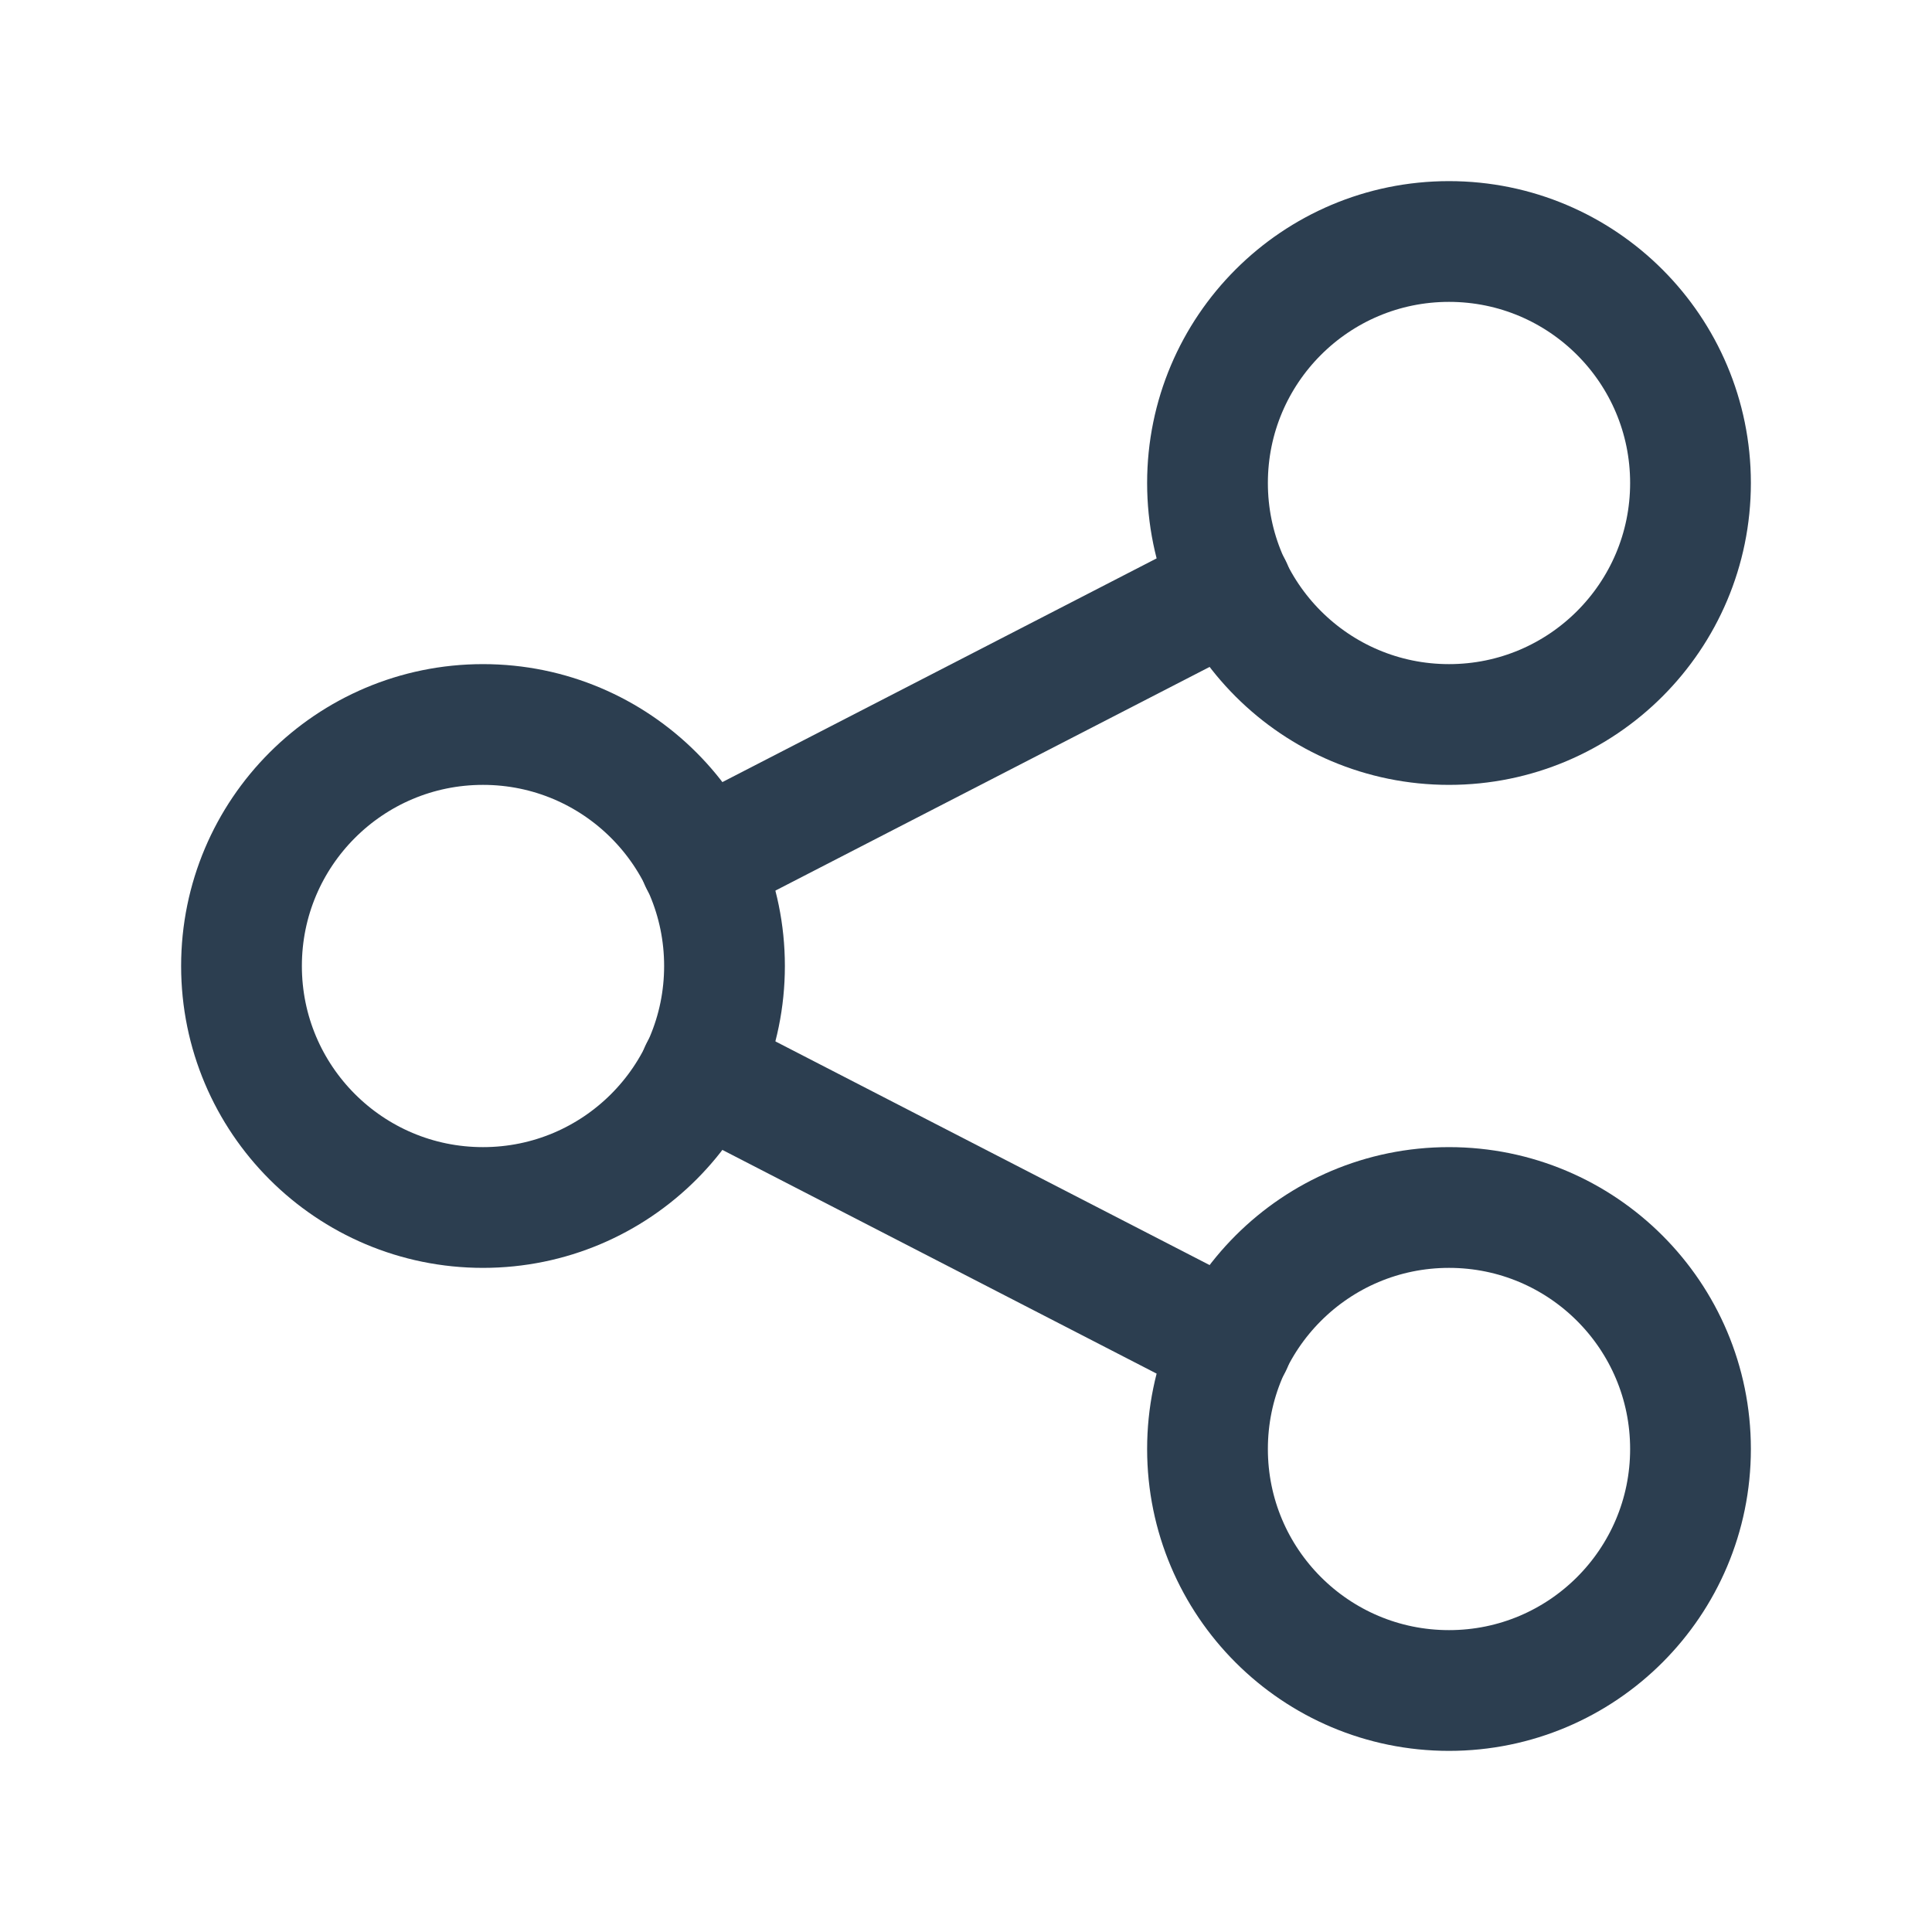
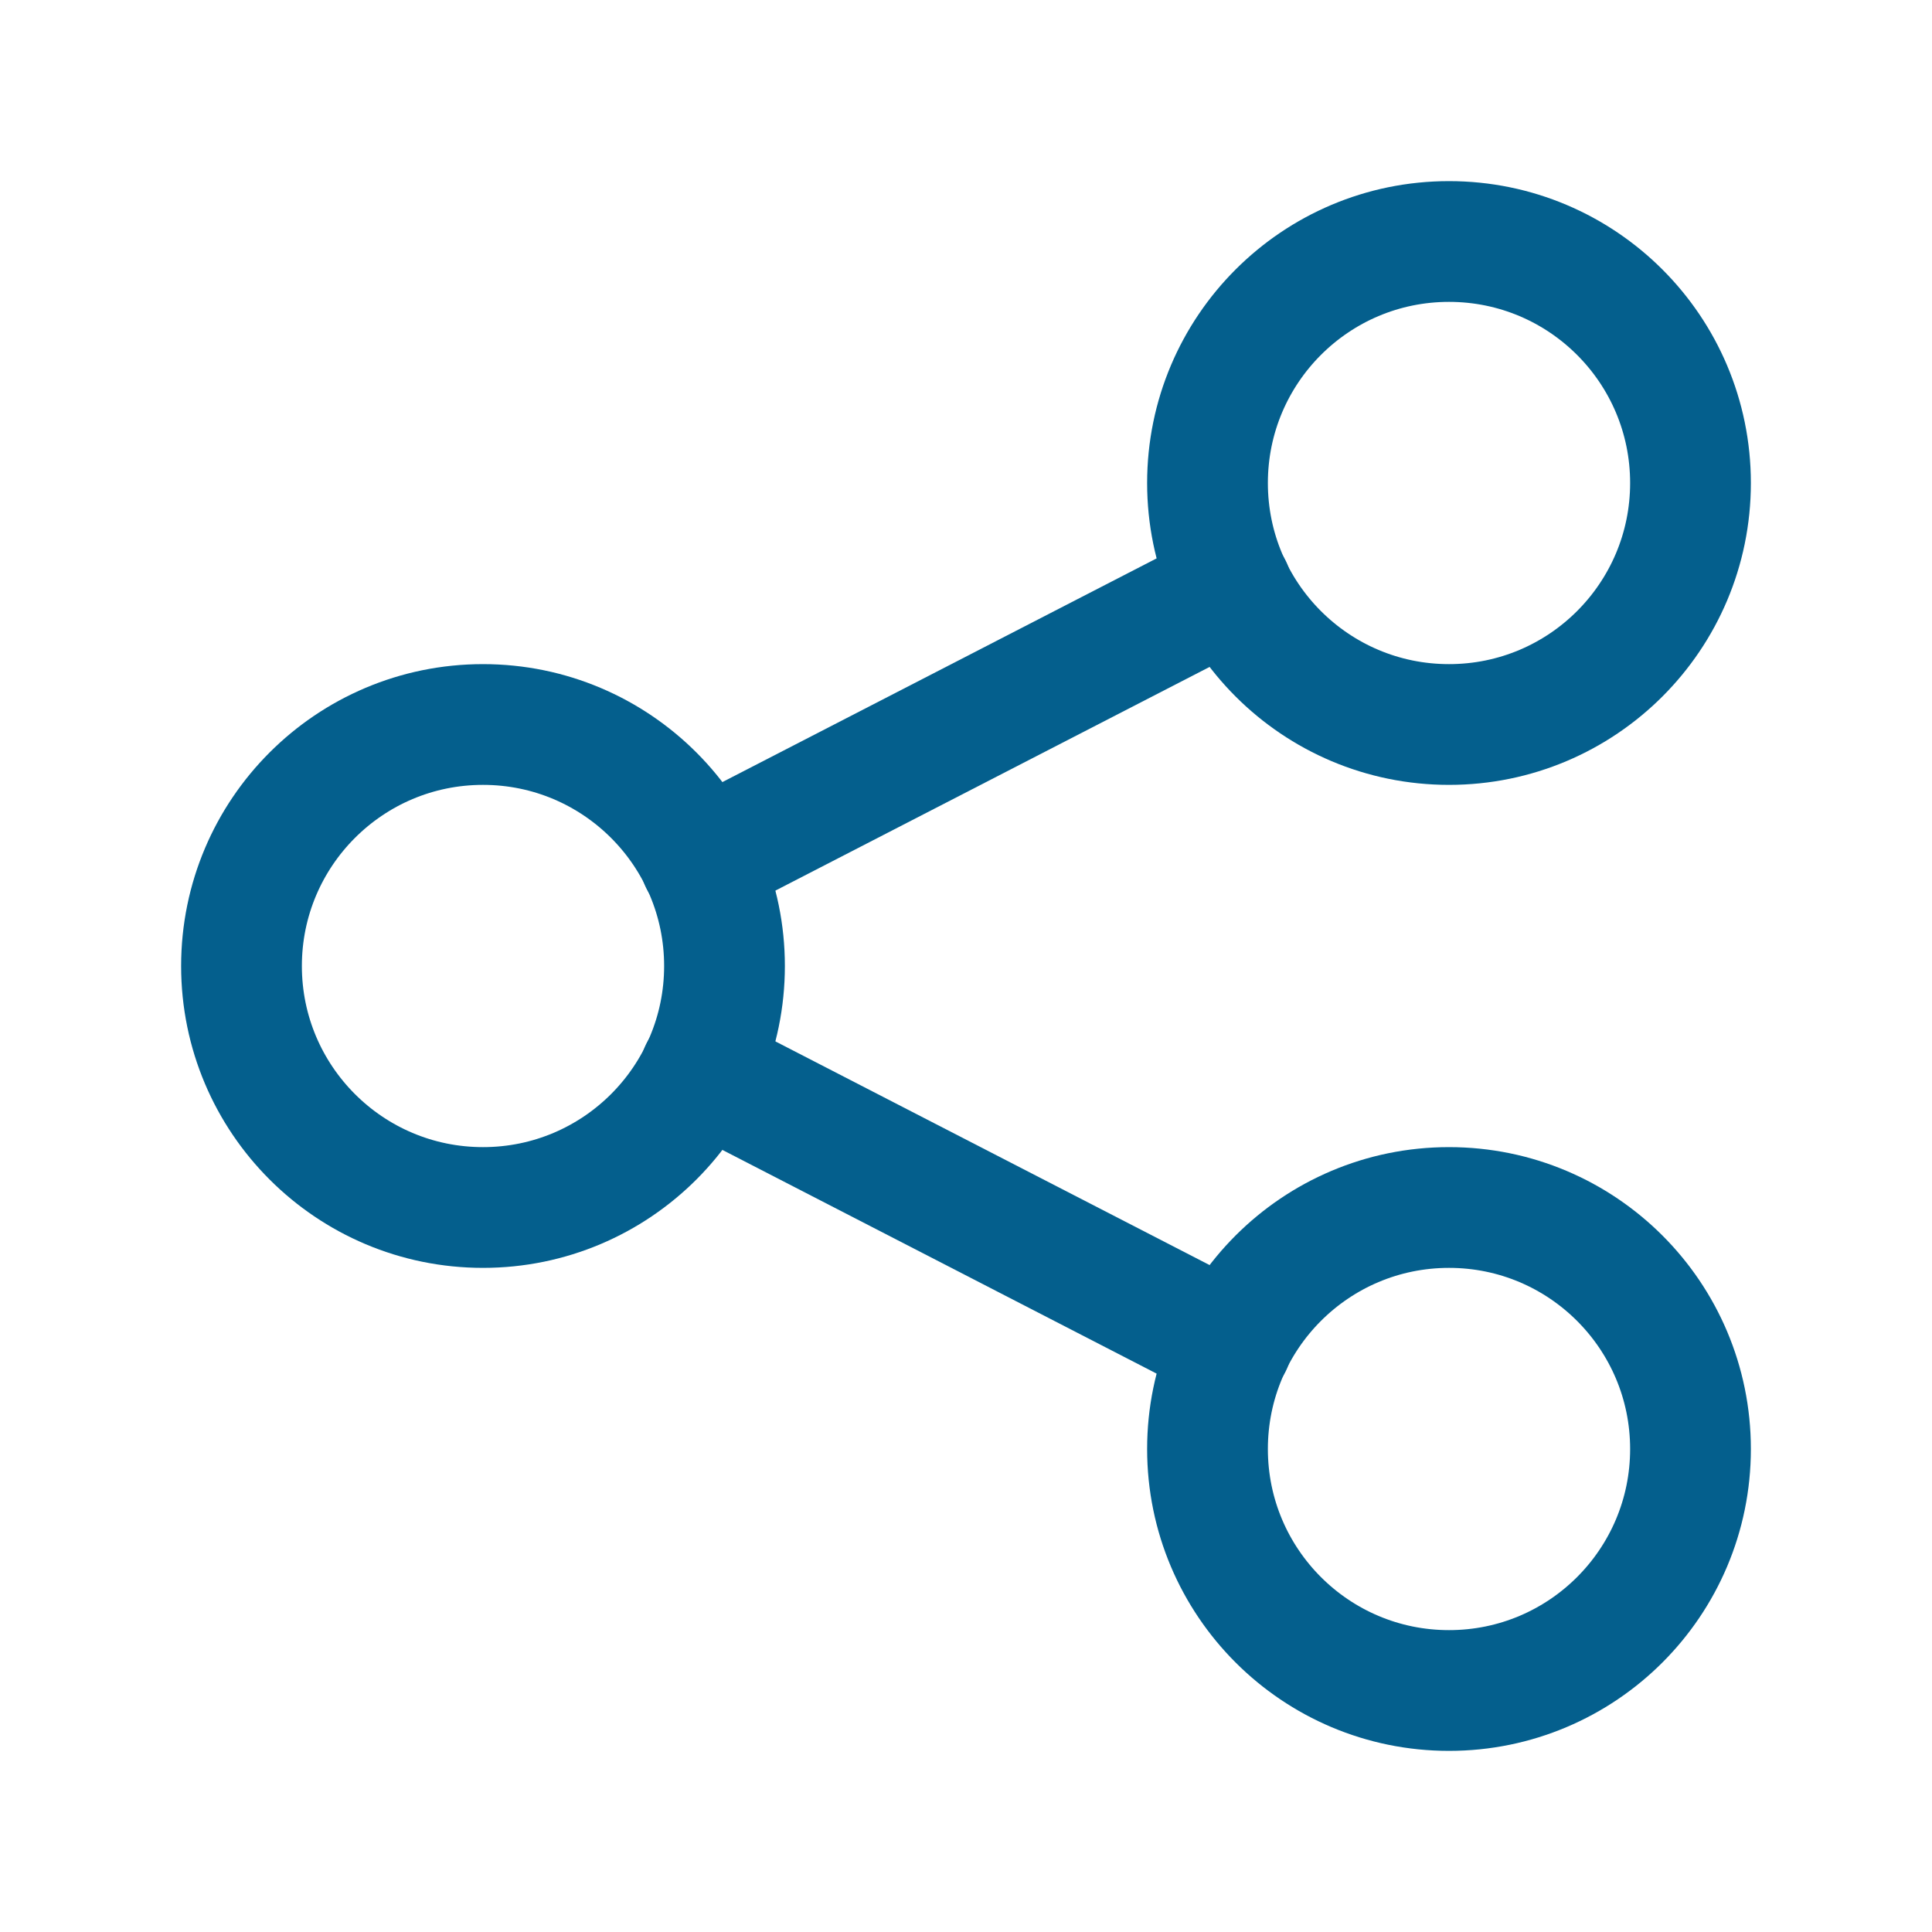
- <svg xmlns="http://www.w3.org/2000/svg" class="icon icon-tabler icon-tabler-share" width="44" height="44" viewBox="0 0 24 24" stroke-width="1.5" stroke="#2c3e50" fill="none" stroke-linecap="round" stroke-linejoin="round">
+ <svg xmlns="http://www.w3.org/2000/svg" class="icon icon-tabler icon-tabler-share" width="44" height="44" viewBox="0 0 24 24" stroke-width="1.5" stroke="#045F8D" fill="none" stroke-linecap="round" stroke-linejoin="round">
  <path stroke="none" d="M0 0h24v24H0z" fill="none" />
  <circle cx="6" cy="12" r="3" />
  <circle cx="18" cy="6" r="3" />
  <circle cx="18" cy="18" r="3" />
  <line x1="8.7" y1="10.7" x2="15.3" y2="7.3" />
  <line x1="8.7" y1="13.3" x2="15.3" y2="16.7" />
</svg>
